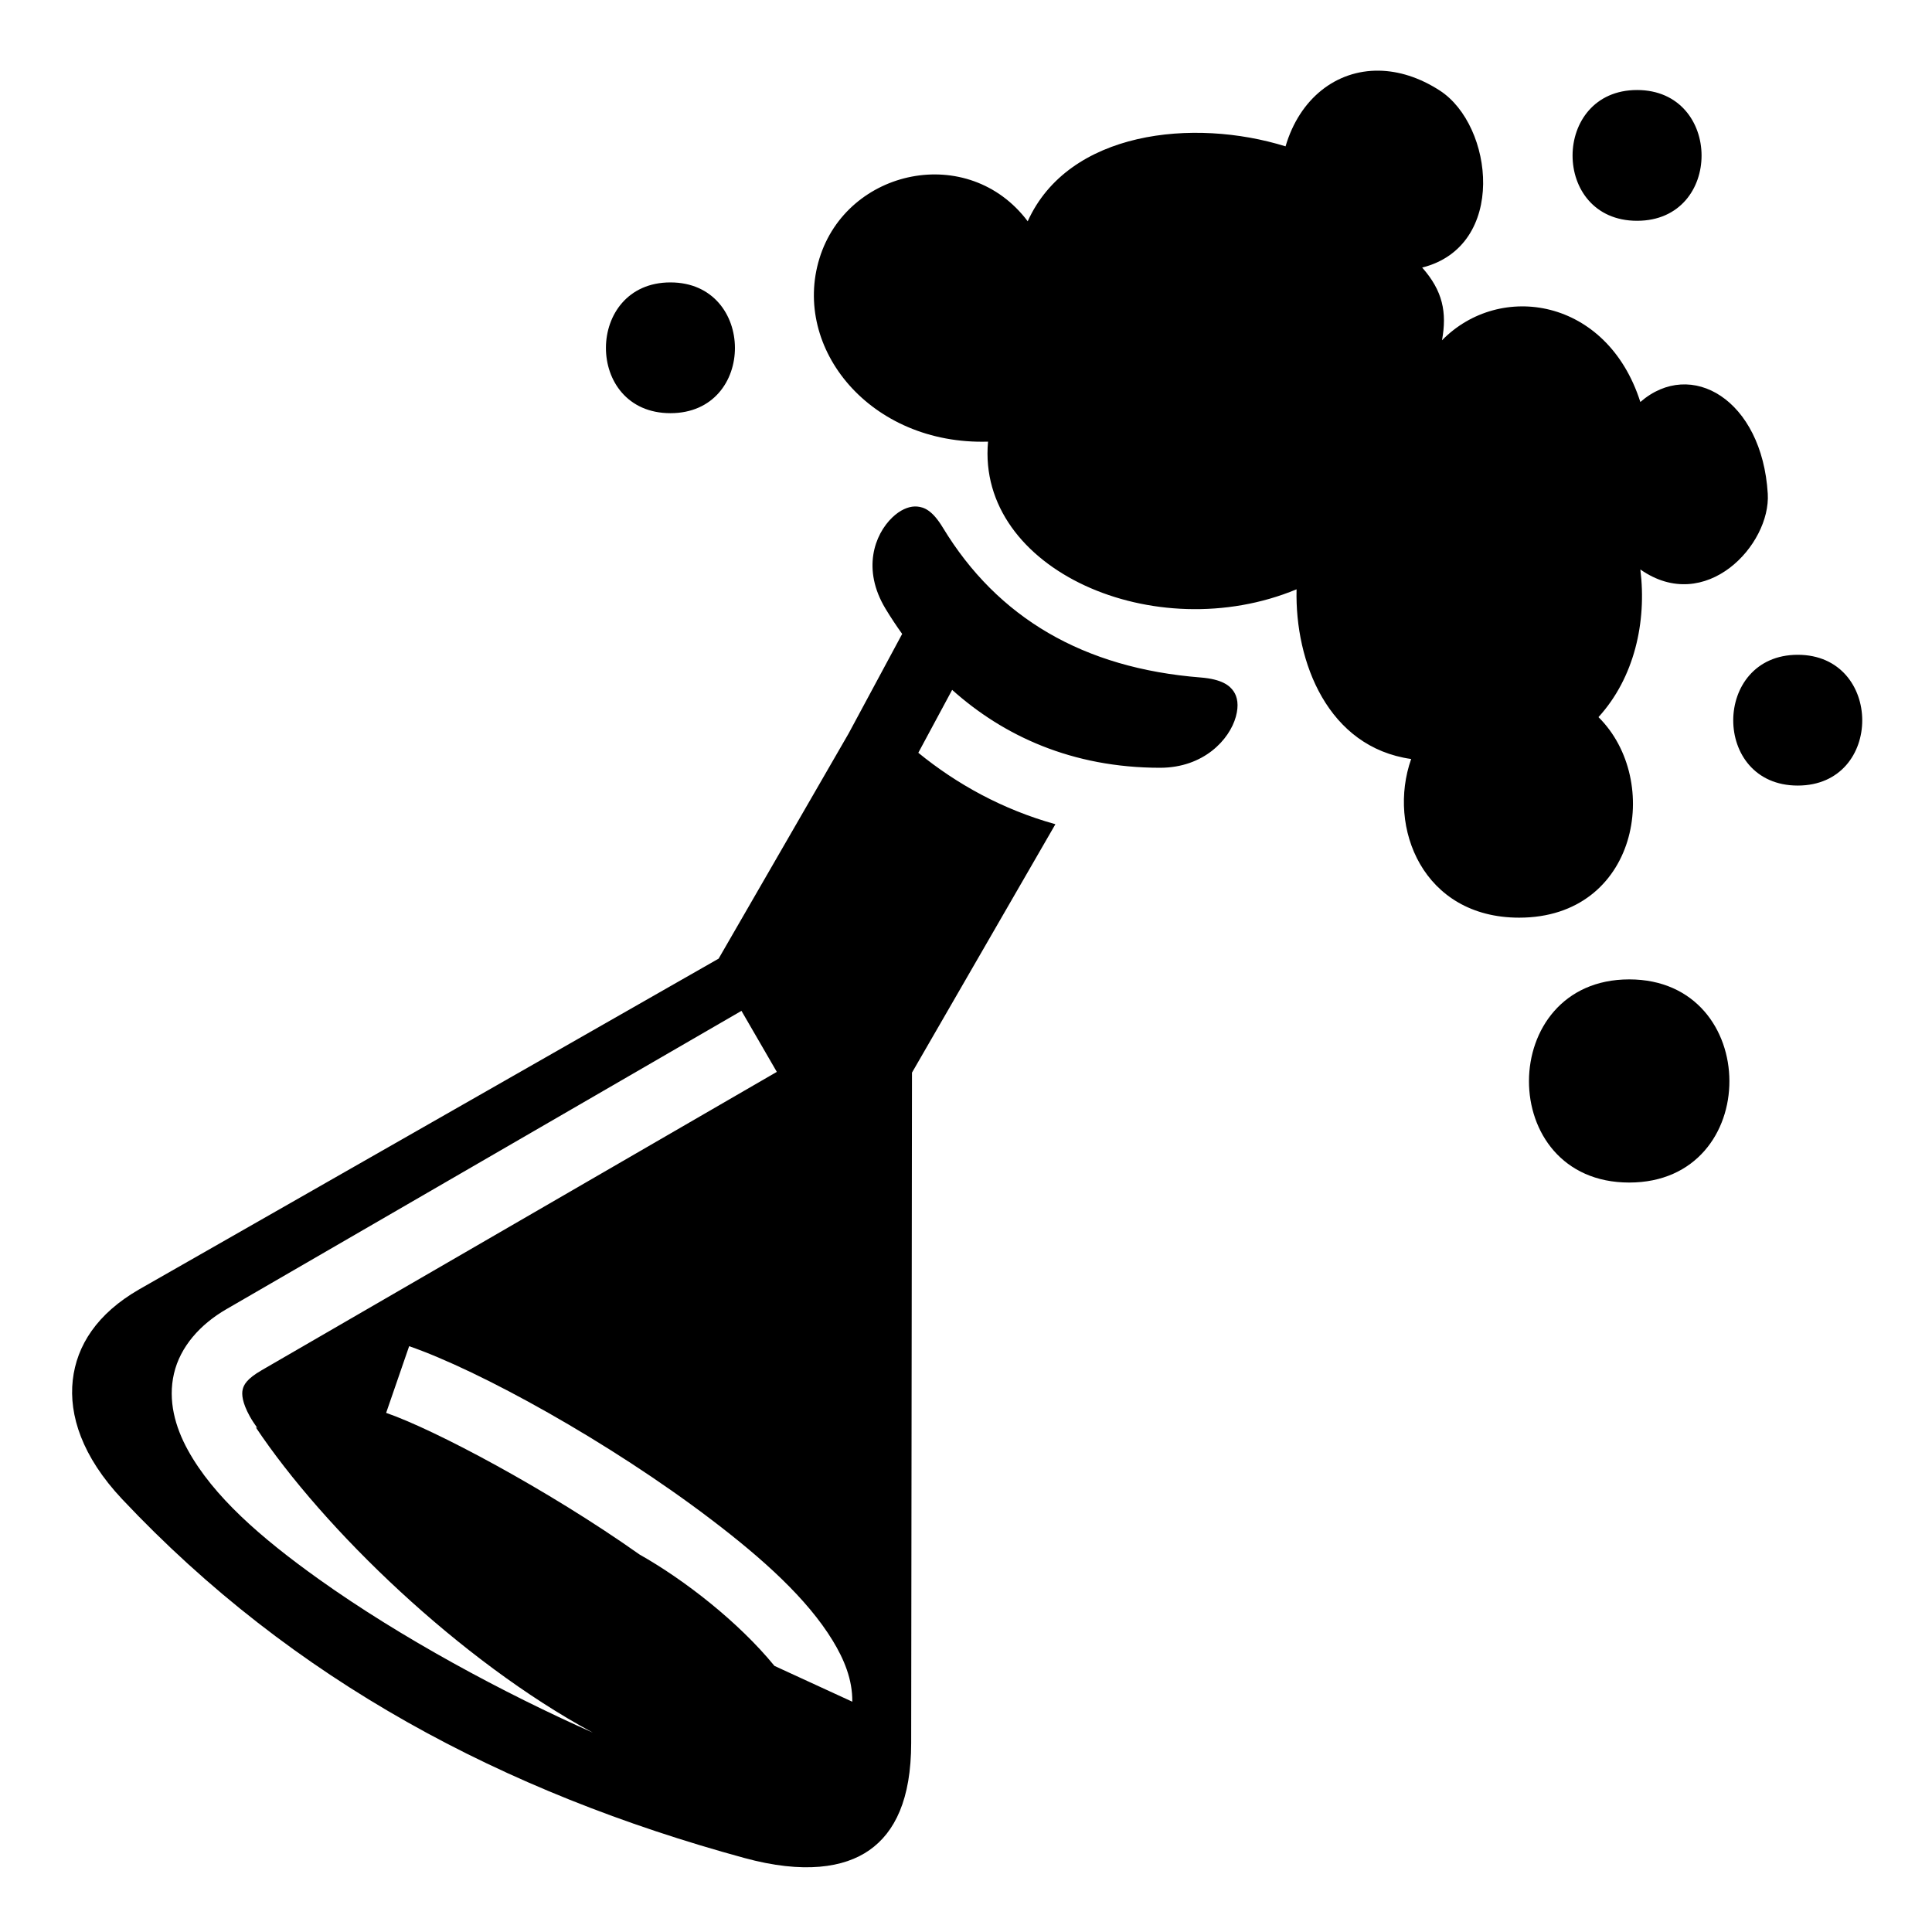
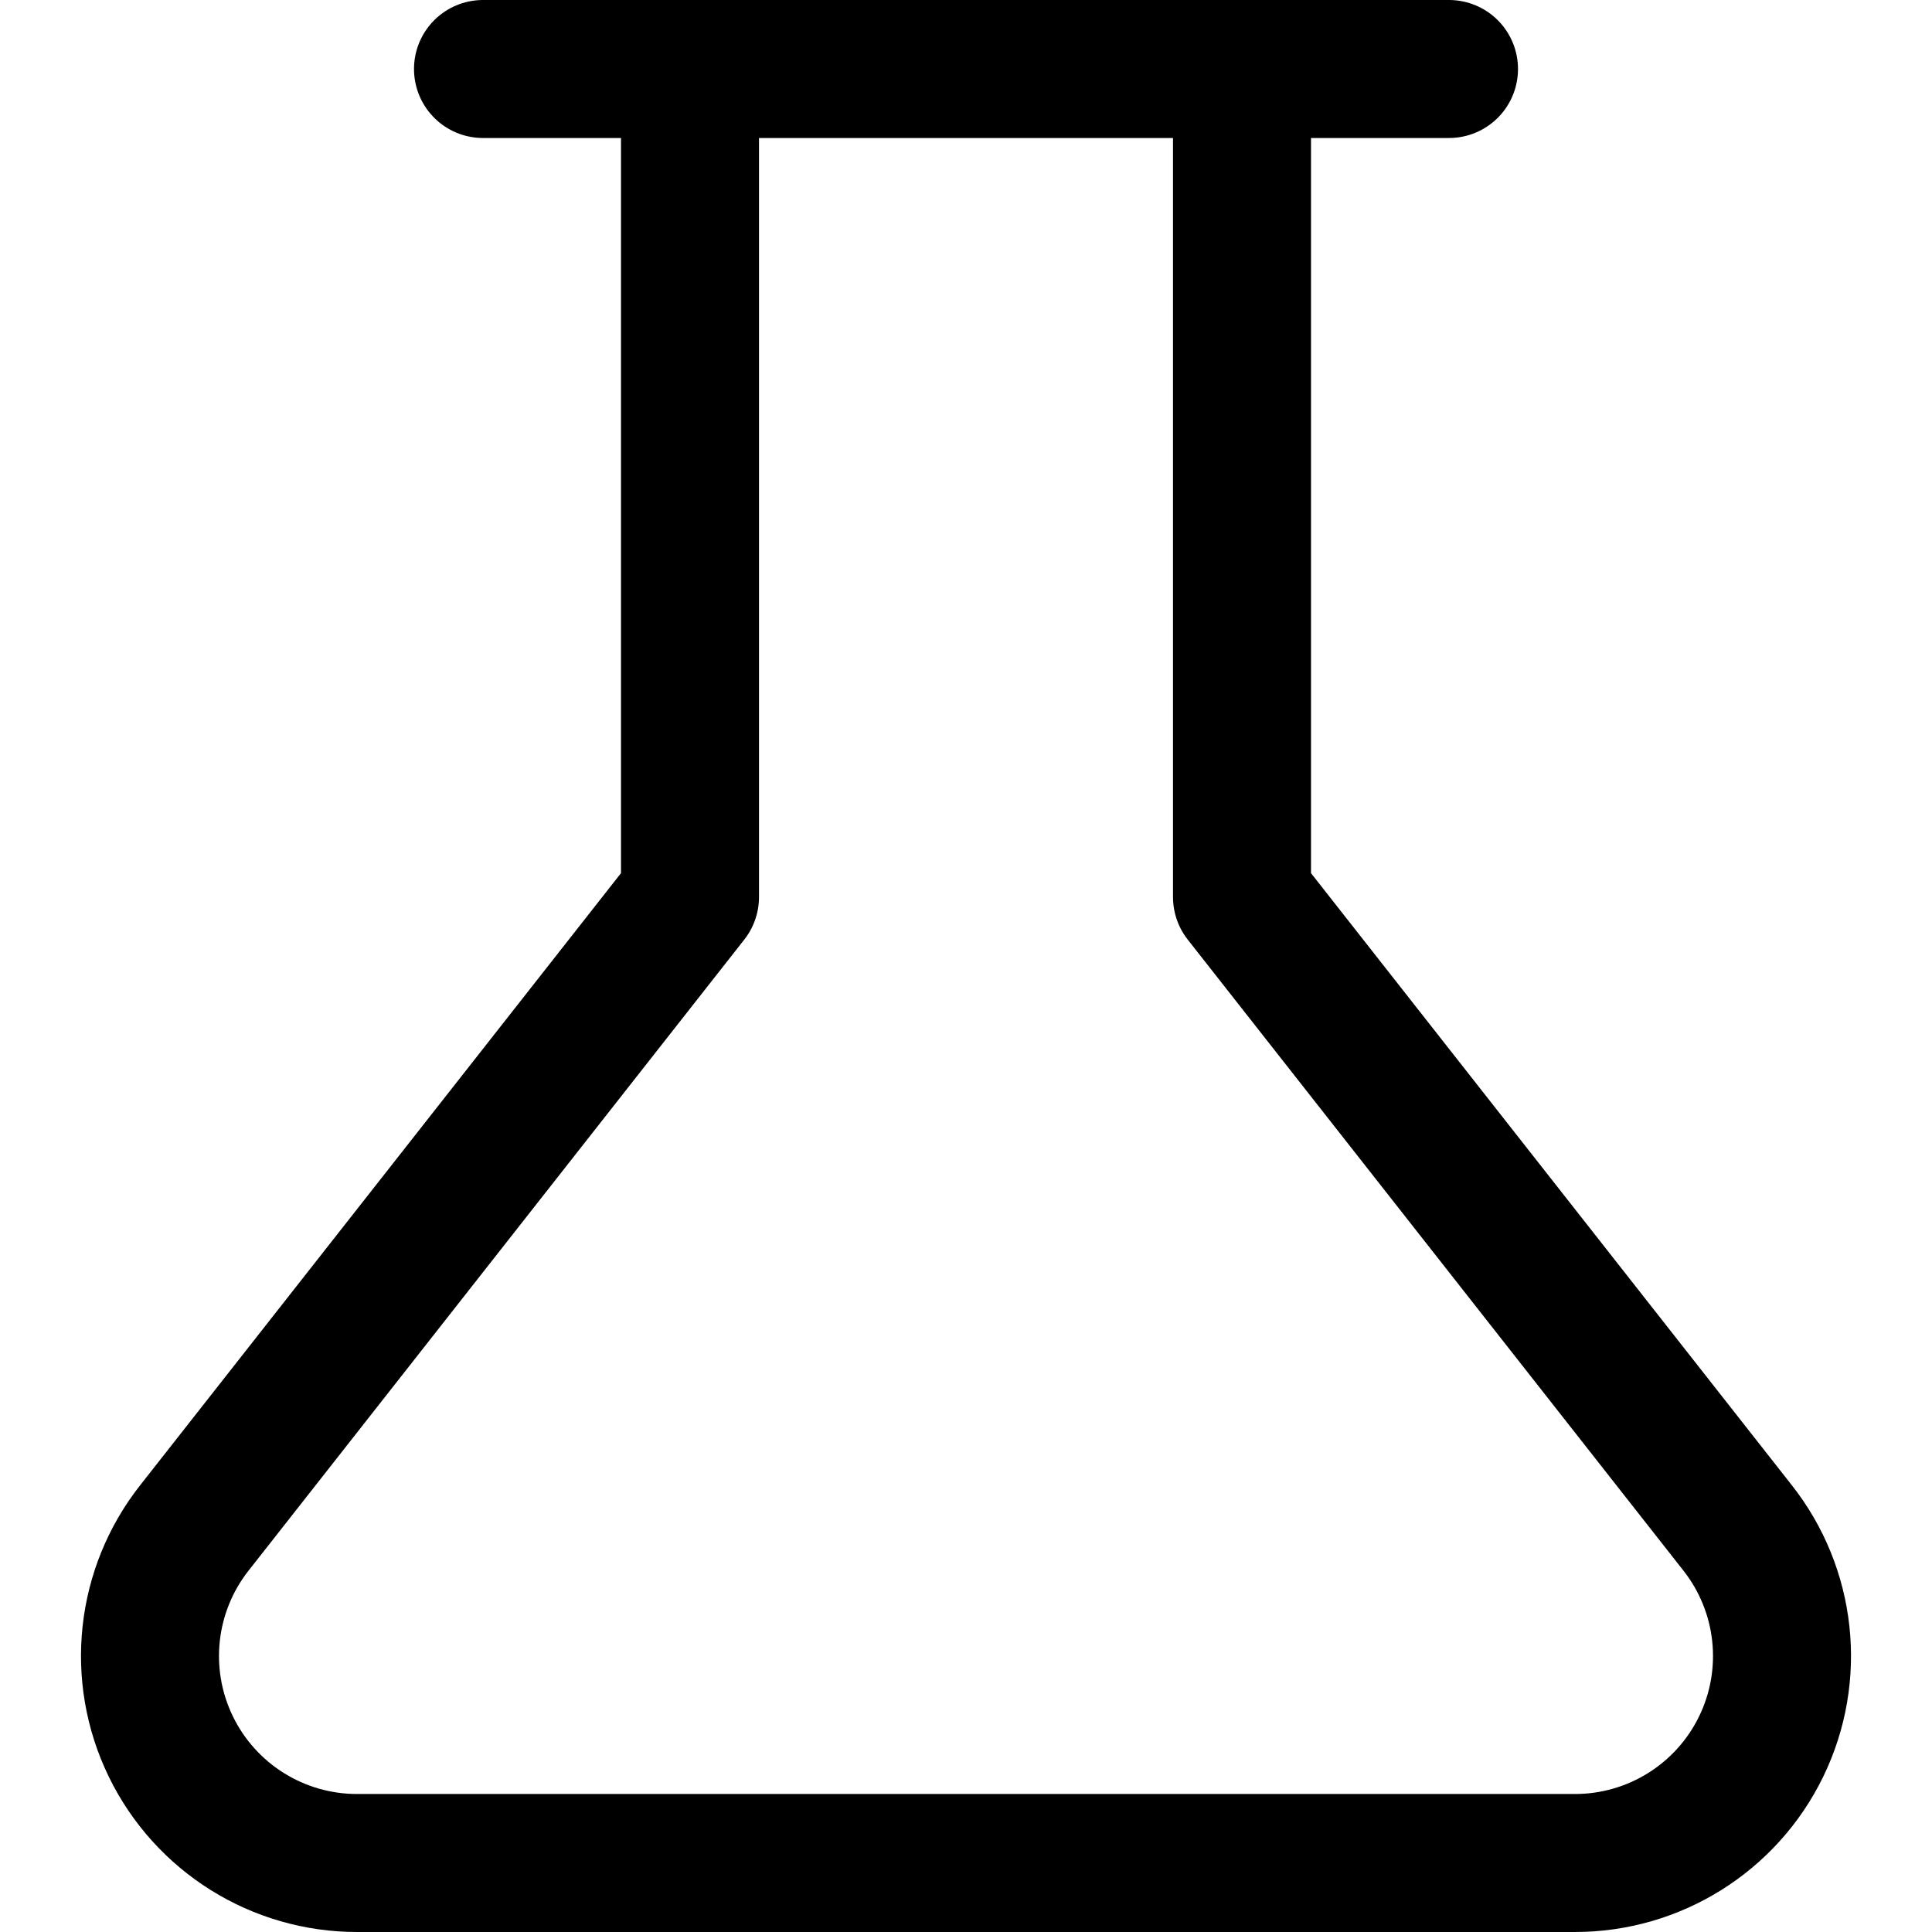
- <svg xmlns="http://www.w3.org/2000/svg" viewBox="0 0 512 512">
-   <path fill="currentColor" d="M365.47 18.727c-11.353-.18-21.053 7.365-24.786 20.058h-.002c-24.423-7.6-57.52-4.092-68.328 19.856c-15.69-20.86-47.866-13.98-55.194 9.85c-7.328 23.828 13.462 49.474 44.68 48.55c-3.078 33.98 44.304 54.69 81.764 39.132c-.473 19.307 8.312 41.853 30.37 44.97c-6.395 18.11 3.104 42.047 28.614 42.047c31.47 0 38.024-36.316 21.025-53.145c9.474-10.39 12.832-25.167 11.096-39.13c17.282 12.104 34.59-6.52 33.767-20.08c-1.516-24.97-20.366-35.97-33.768-24.3c-8.8-27.616-37.243-32.007-52.562-16.353c1.35-7.425.2-13.105-5.255-19.274c22.605-5.702 18.913-37.698 4.68-46.904c-5.44-3.517-10.942-5.195-16.102-5.277zm68.37 5.13c-22.7 0-22.882 34.655 0 34.655s22.7-34.655 0-34.655M177.672 74.842c-22.7 0-22.882 34.654 0 34.654s22.7-34.654 0-34.654m64.695 59.38c-1.695.06-3.792.895-5.877 2.887c-4.765 4.554-8.11 13.804-1.814 24.216a101 101 0 0 0 4.408 6.672l-14.21 26.414l-34.43 59.637l-153.62 87.682l-.008.006c-11.038 6.375-16.508 14.786-17.537 24.037c-1.03 9.254 2.46 20.22 13.083 31.508c45.295 48.134 101.19 77.71 164.907 95.106c15.645 4.267 26.47 2.614 33.156-2.1c6.686-4.712 11.047-13.382 11.047-28.413v-.006l.214-177.61l38.008-65.832c-14.036-3.907-26.16-10.638-36.332-18.932l8.967-16.67c13.568 12.152 31.753 20.64 55.14 20.645c11.536-.03 18.363-7.457 20.046-13.542c.84-3.044.414-5.247-.604-6.73c-1.018-1.48-3.004-3.204-8.754-3.66c-31.006-2.452-53.782-15.764-68.293-39.714c-2.816-4.65-5-5.413-6.797-5.584c-.224-.02-.46-.028-.7-.02zm234.053 39.305c-22.7 0-22.882 34.655 0 34.655s22.7-34.655 0-34.655m-44.668 86.022c-35.27 0-35.553 53.837 0 53.837s35.27-53.838 0-53.838zm-235.256 8.337l9.367 16.172l-136.506 79.06l-.005.003c-4 2.31-4.756 3.894-5.043 5.127c-.29 1.233-.127 3.423 1.852 7.027c.543.988 1.228 2.044 2.024 3.15l-.416-.193c18.068 27.077 54.2 61.967 89.34 80.934c-23.56-10.45-50.91-25.15-72.737-40.756C69.11 407.5 56.51 396.524 49.78 384.272c-3.363-6.124-5.332-13.14-3.673-20.262c1.66-7.123 6.93-13.046 13.9-17.07l136.49-79.053zm-88.068 88.87c18.55 6.4 52.894 25.26 80.154 46.013c13.63 10.375 25.305 20.885 32.086 31.998c3.022 4.952 5.264 10.303 5.2 16.203l-20.626-9.488c-9.495-11.61-23.806-22.776-35.75-29.517c-24.435-17.28-54.436-33.15-67.16-37.54l6.096-17.667z" />
+ <svg xmlns="http://www.w3.org/2000/svg" viewBox="0 0 14 14">
+   <path fill="none" stroke="currentColor" stroke-linecap="round" stroke-linejoin="round" d="M9 .5v6l3.59 4.57a1.5 1.5 0 0 1-1.18 2.43H2.59a1.5 1.5 0 0 1-1.18-2.43L5 6.5v-6M3.5.5h7" />
</svg>
